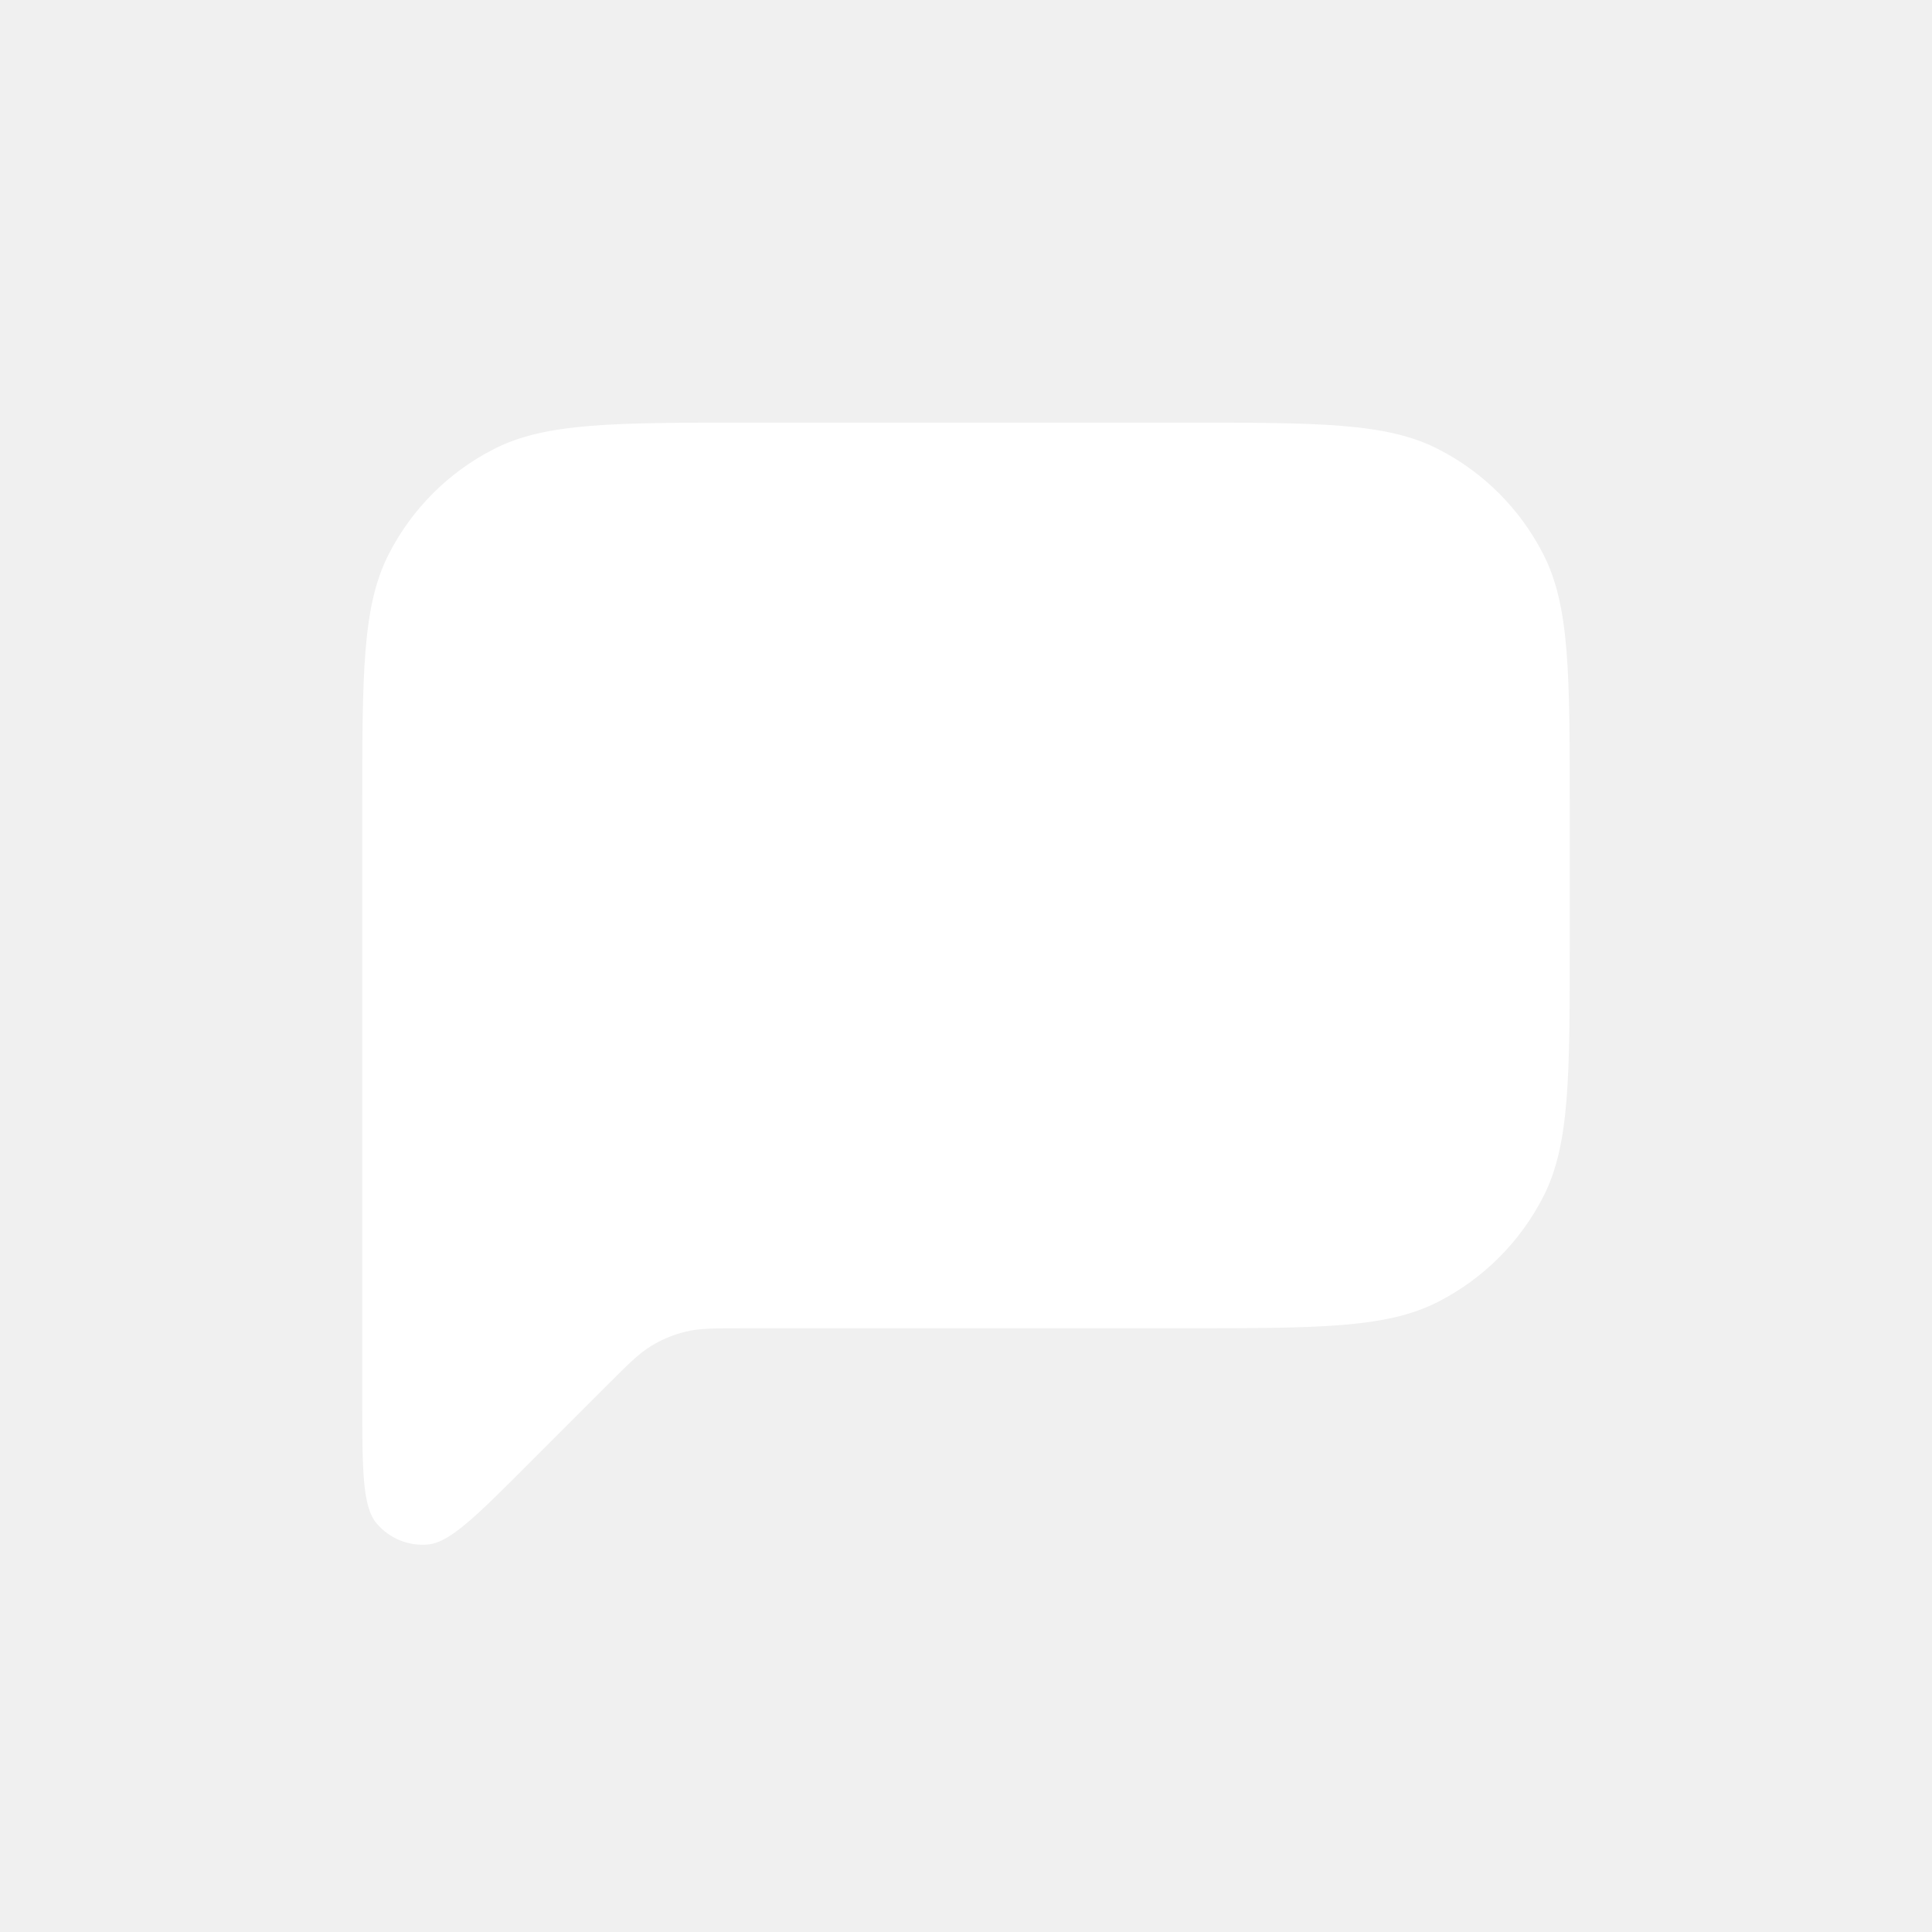
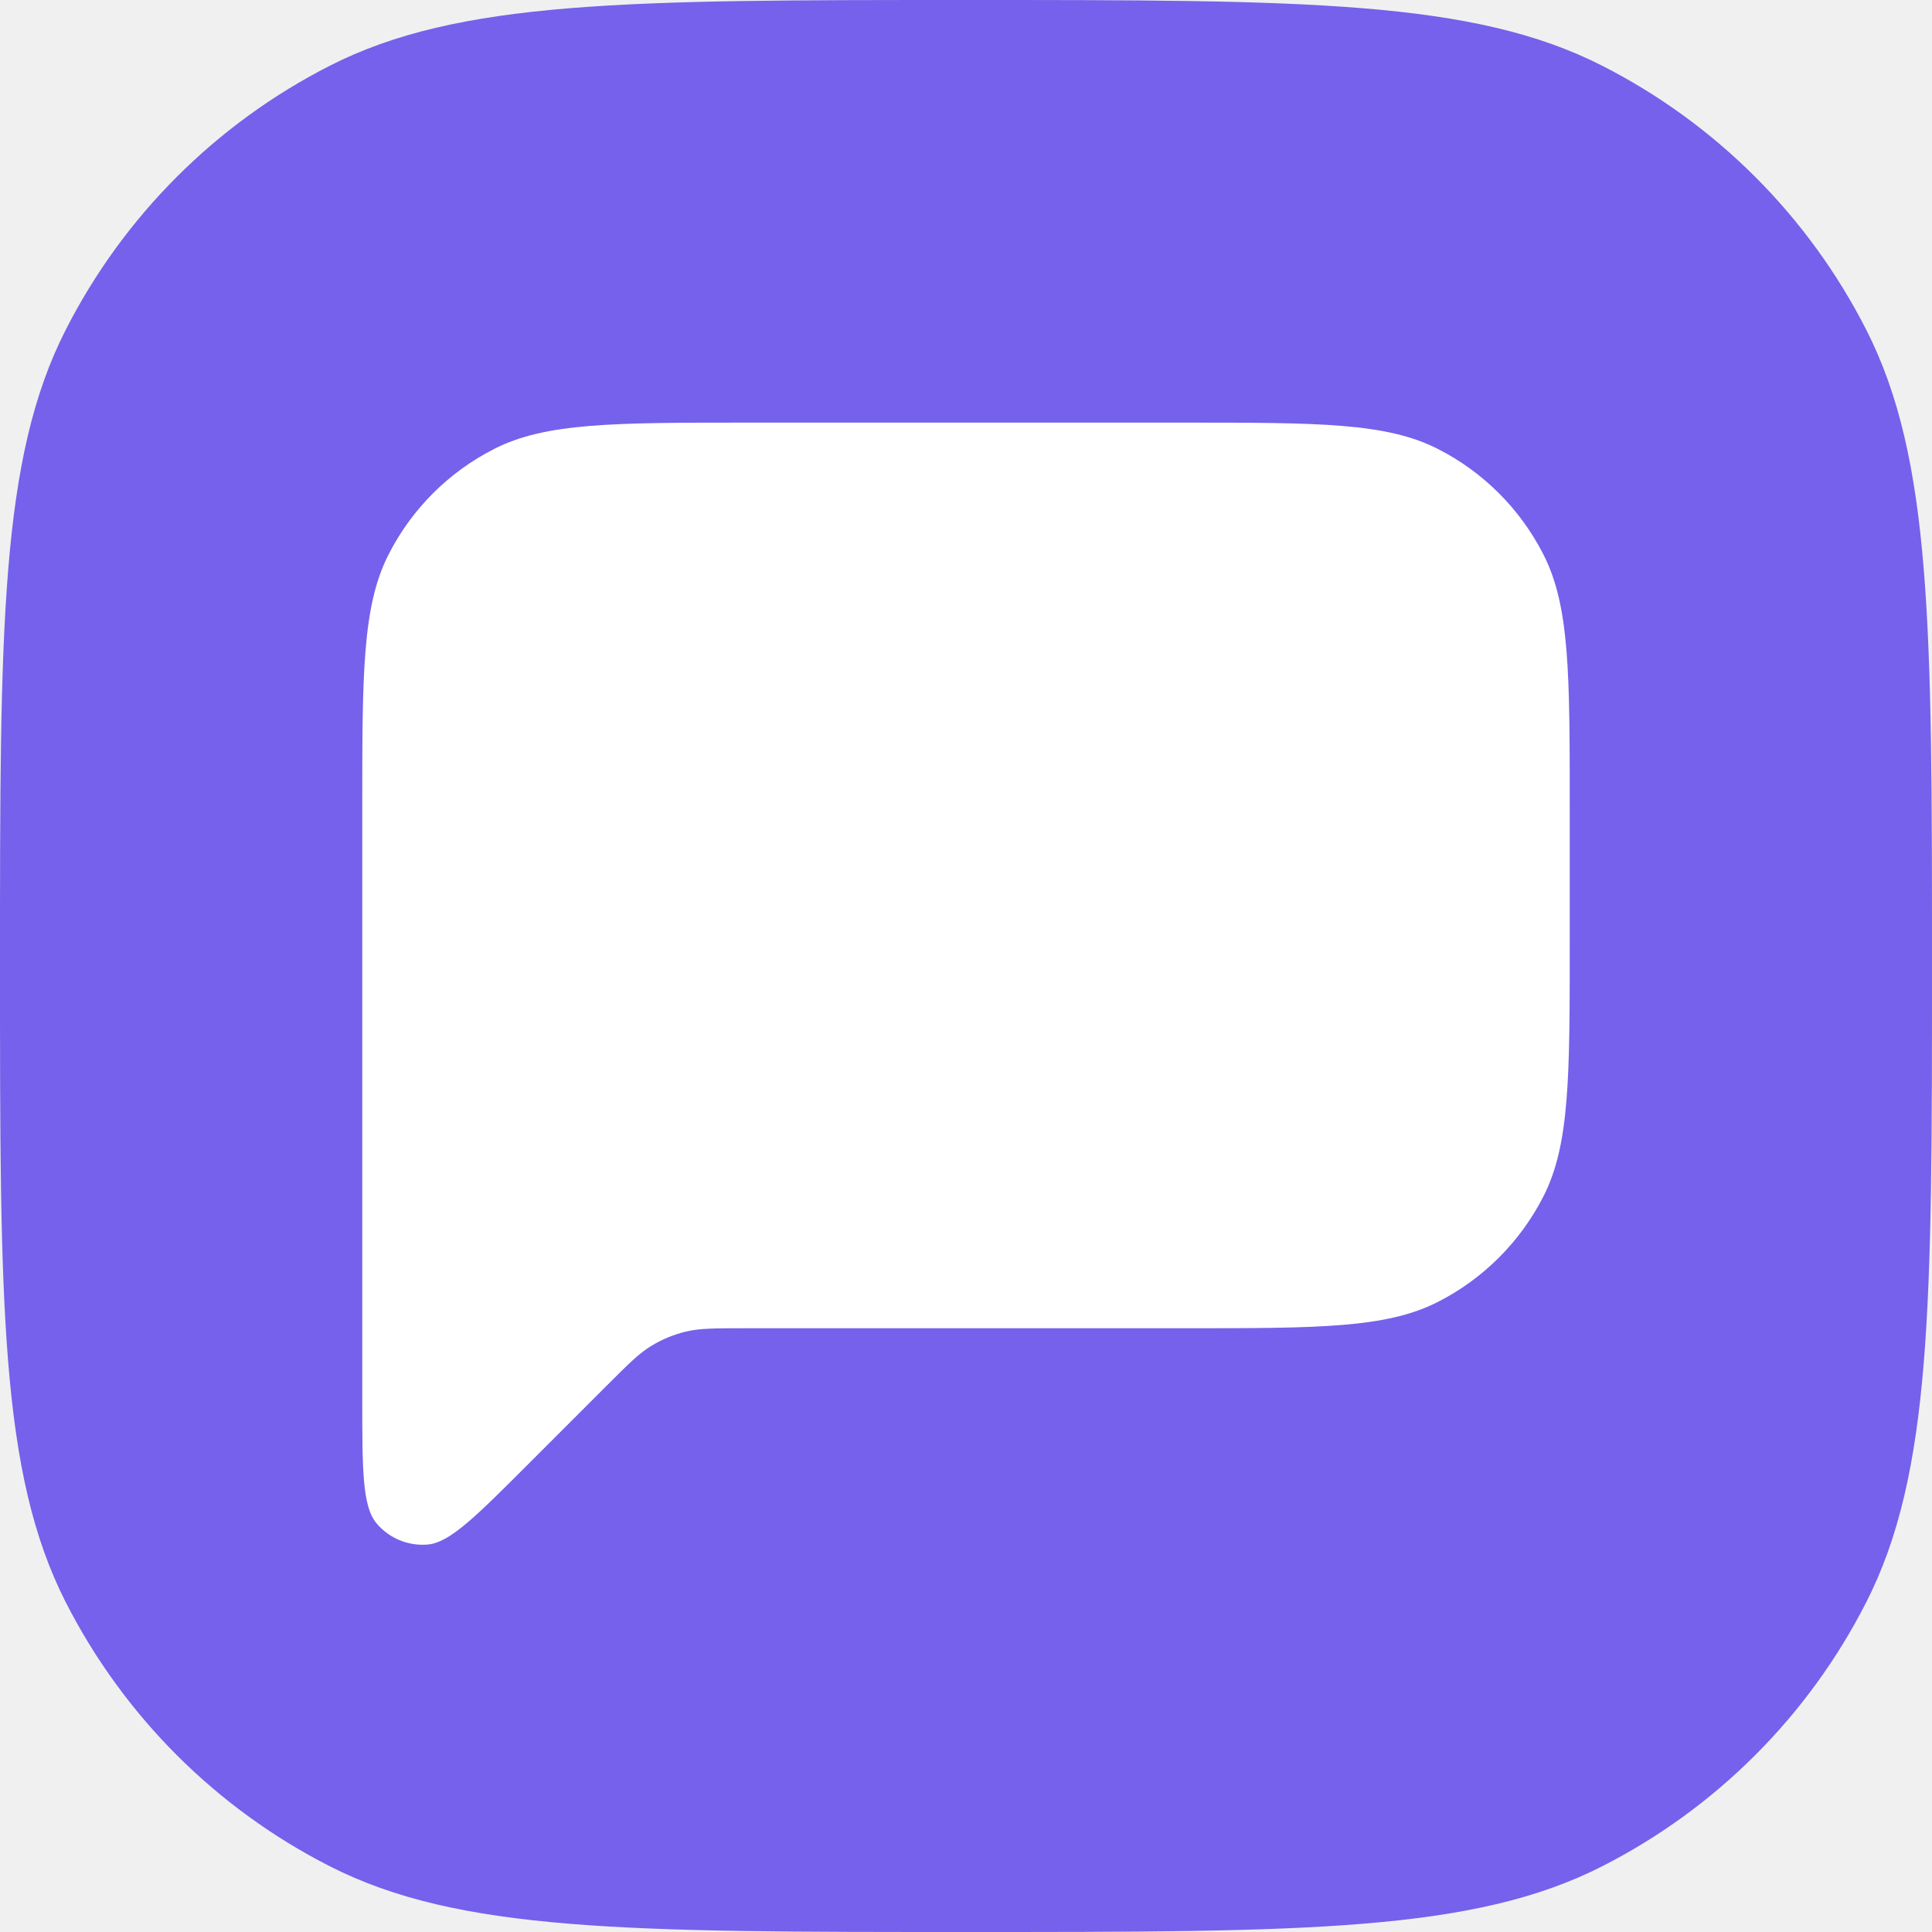
<svg xmlns="http://www.w3.org/2000/svg" width="32" height="32" viewBox="0 0 32 32" fill="none">
+   <path d="M0 16C0 10.399 0 7.599 1.09 5.46C2.049 3.578 3.578 2.049 5.46 1.09C7.599 0 10.399 0 16 0C21.601 0 24.401 0 26.54 1.09C28.422 2.049 29.951 3.578 30.91 5.46C32 7.599 32 10.399 32 16C32 21.601 32 24.401 30.91 26.54C29.951 28.422 28.422 29.951 26.54 30.91C24.401 32 21.601 32 16 32C10.399 32 7.599 32 5.46 30.91C3.578 29.951 2.049 28.422 1.09 26.54C0 24.401 0 21.601 0 16Z" fill="#7561EB" />
  <path d="M6 23.137V13.4C6 11.16 6 10.04 6.436 9.184C6.819 8.431 7.431 7.819 8.184 7.436C9.04 7 10.16 7 12.4 7H19.6C21.84 7 22.96 7 23.816 7.436C24.569 7.819 25.18 8.431 25.564 9.184C26 10.04 26 11.16 26 13.4V15.6C26 17.84 26 18.96 25.564 19.816C25.18 20.569 24.569 21.18 23.816 21.564C22.96 22 21.84 22 19.6 22H12.325C11.836 22 11.592 22 11.361 22.055C11.158 22.104 10.962 22.185 10.783 22.295C10.582 22.418 10.409 22.591 10.063 22.937L8.731 24.269C7.875 25.125 7.446 25.554 7.078 25.583C6.759 25.608 6.447 25.479 6.24 25.235C6 24.955 6 24.349 6 23.137Z" fill="white" />
</svg>
